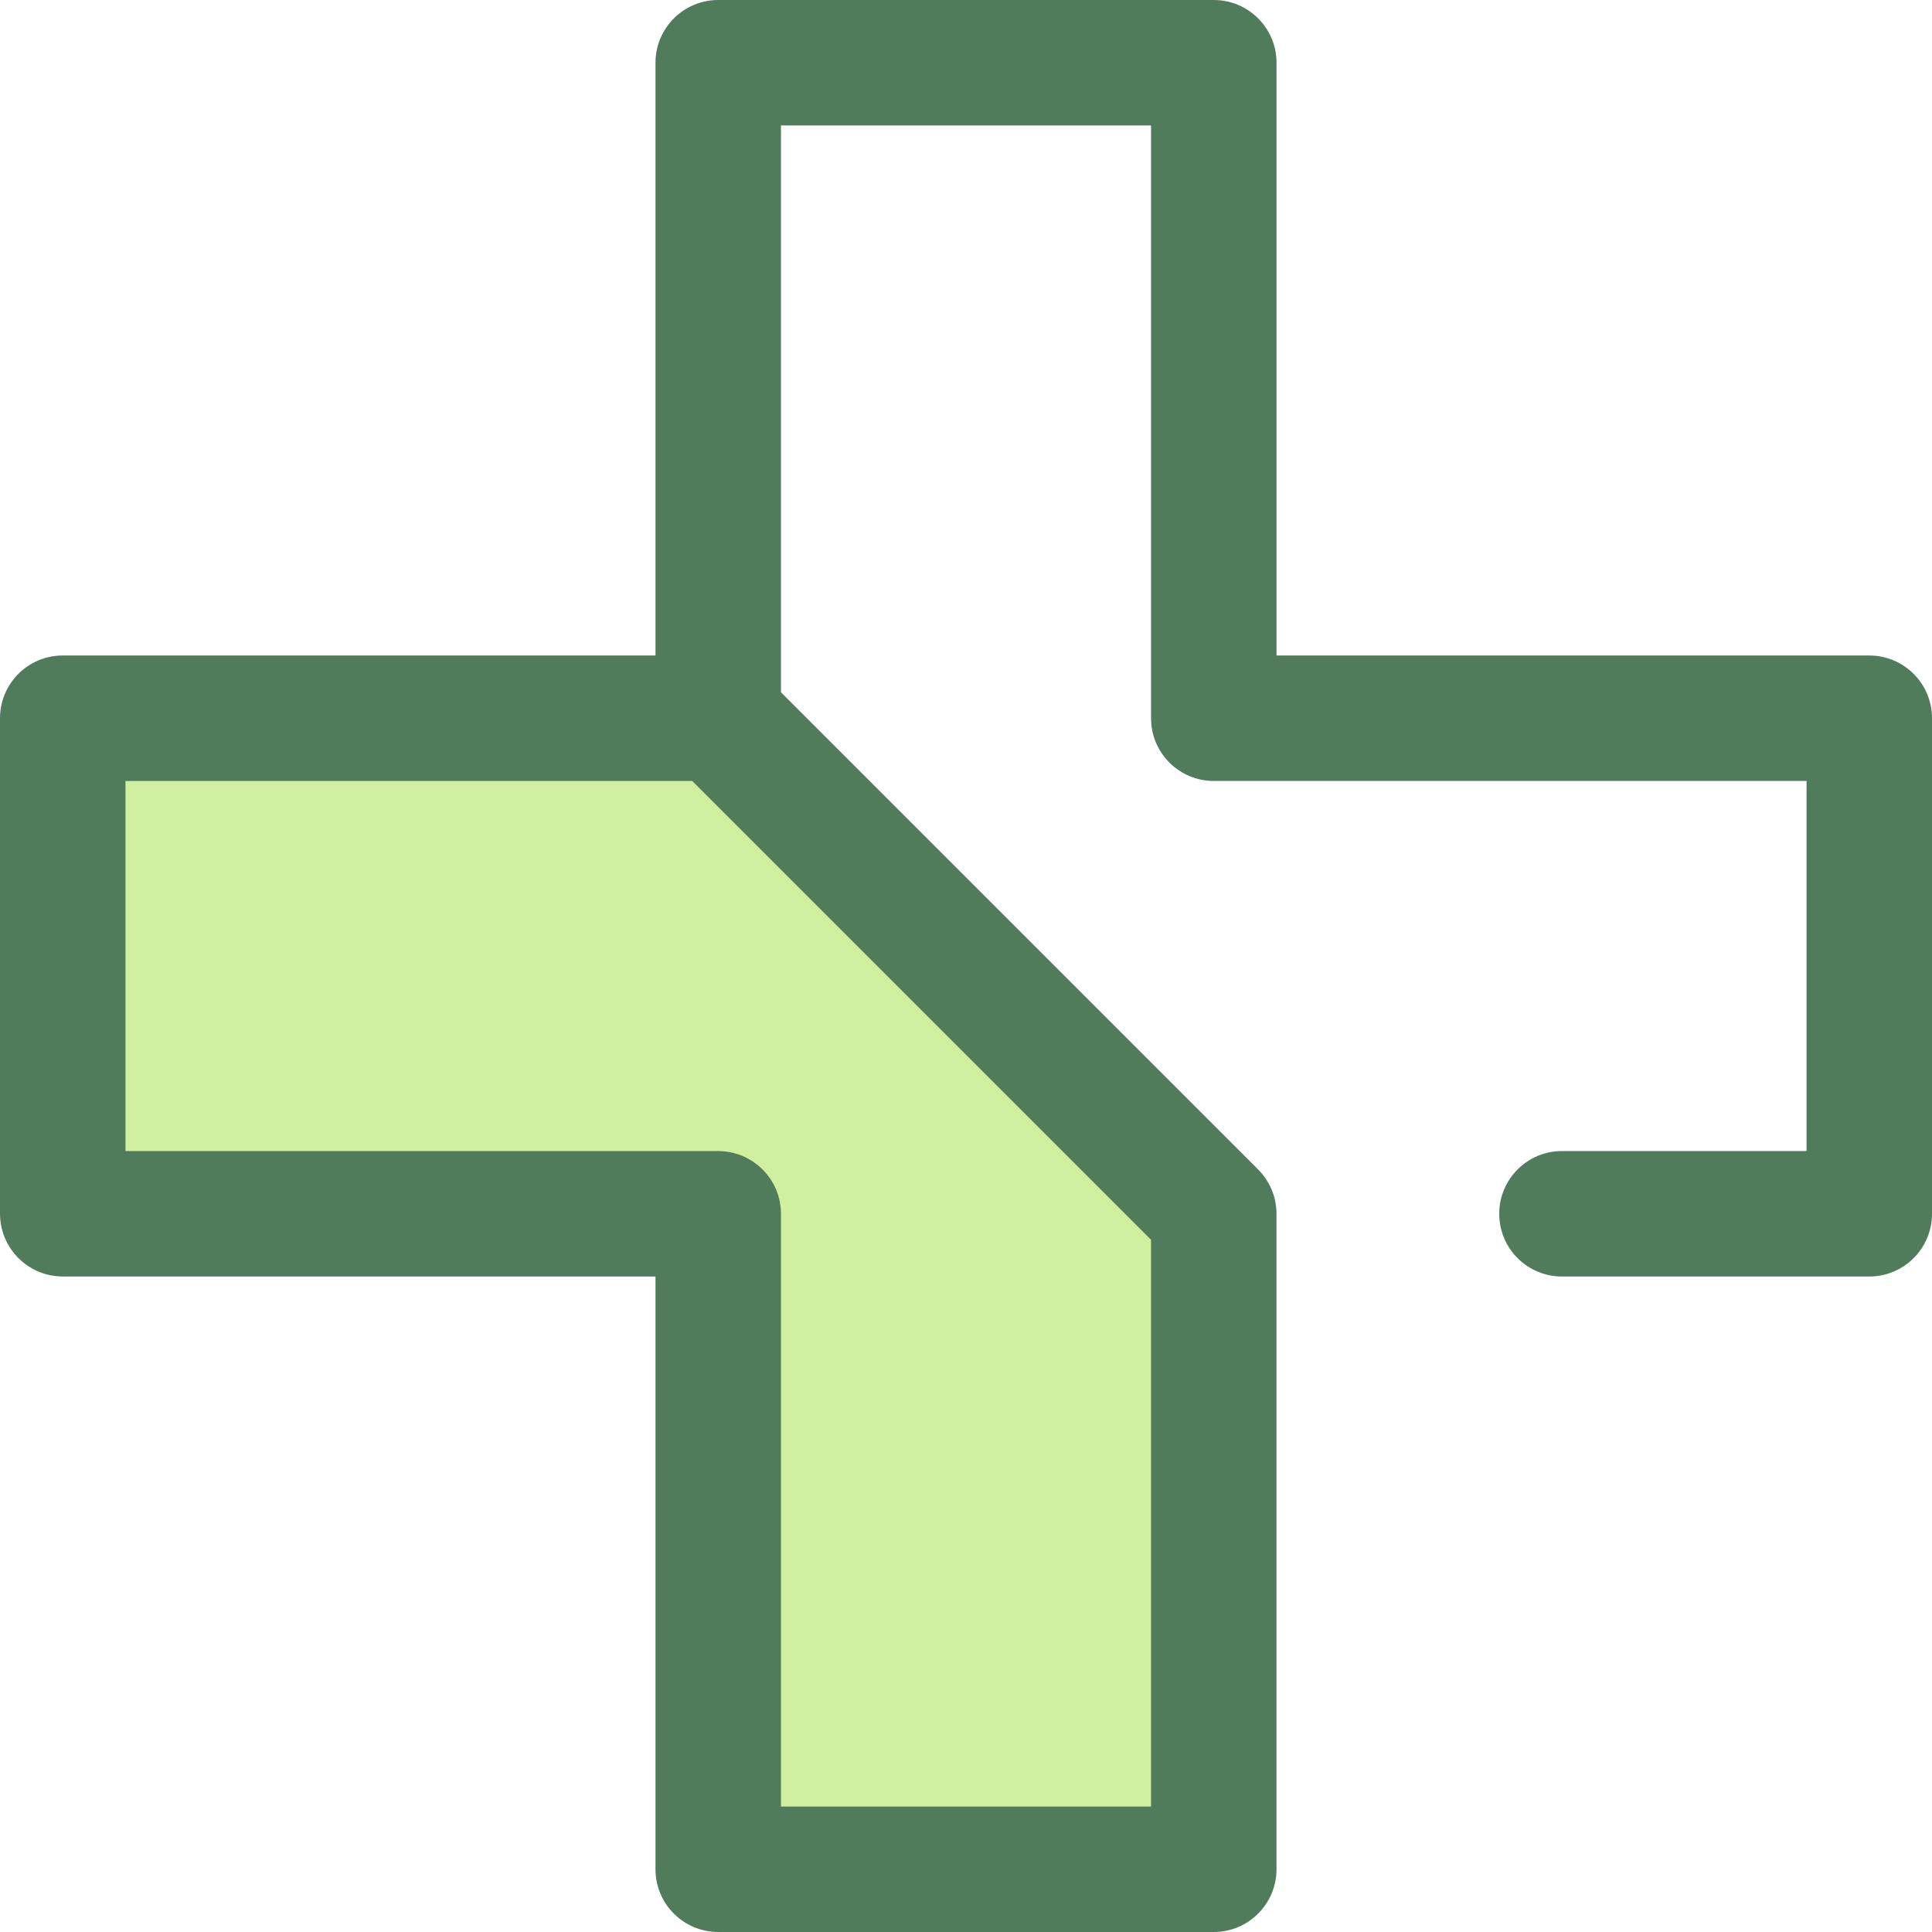
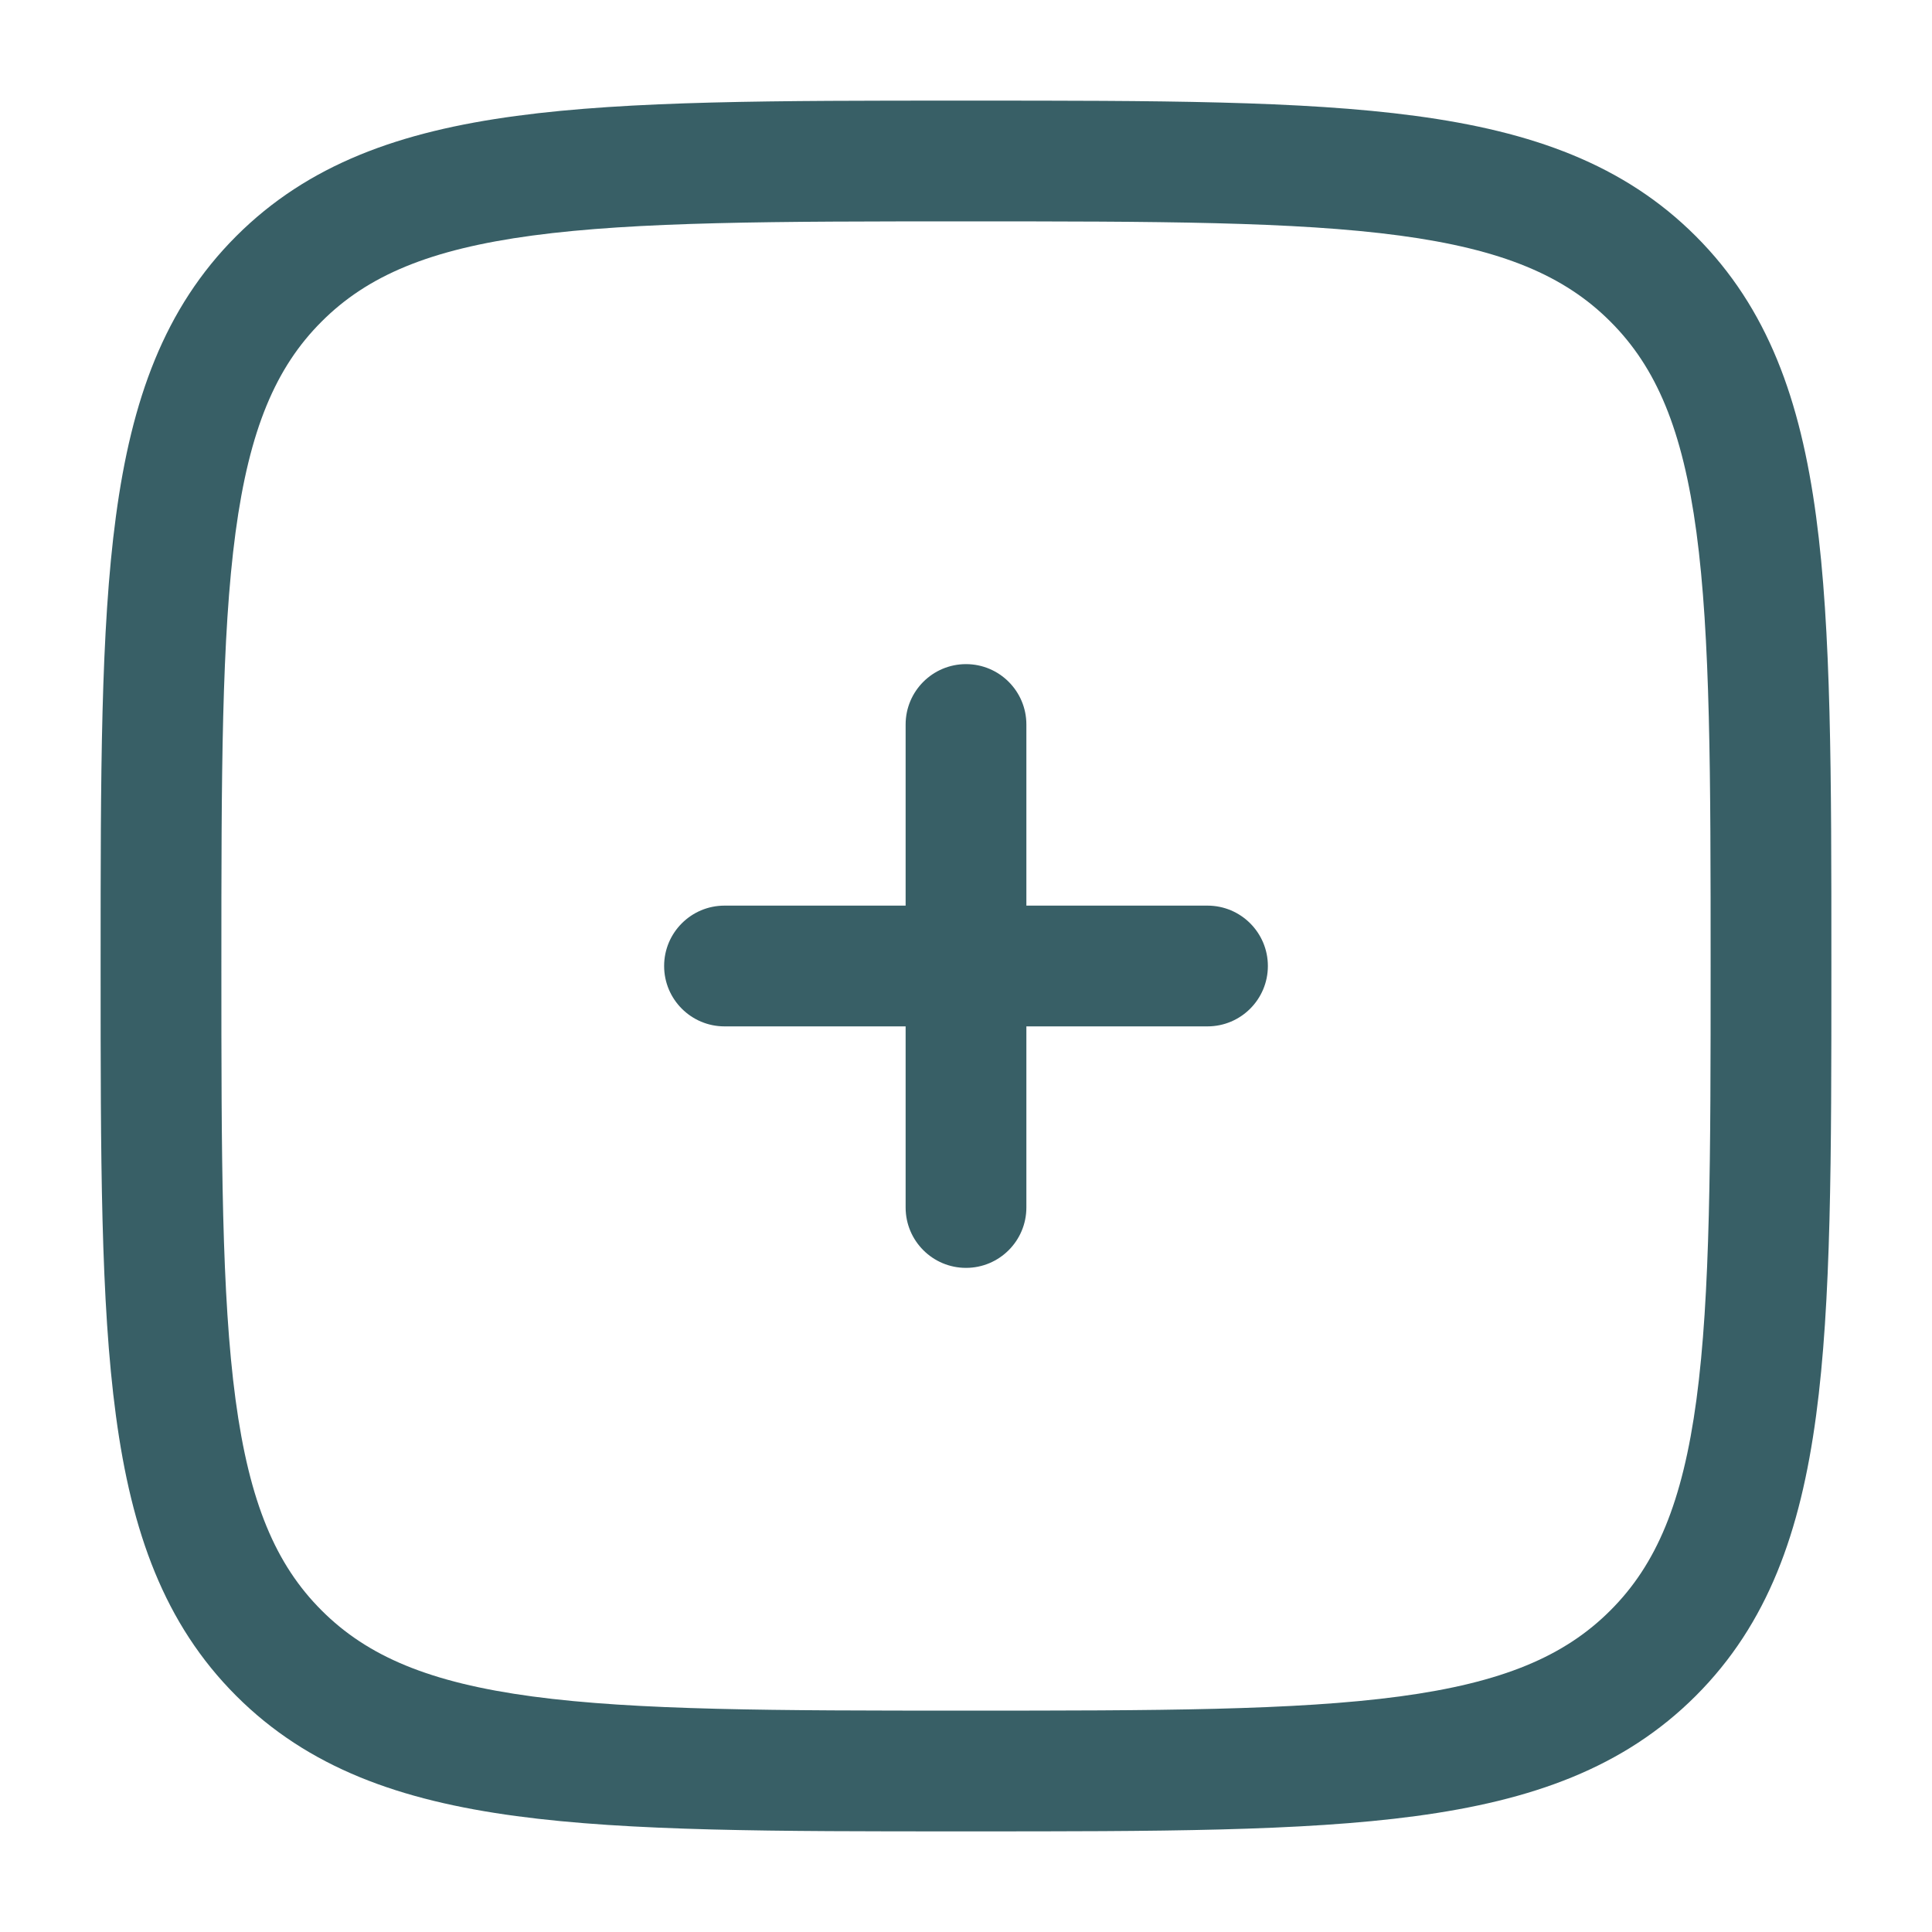
- <svg xmlns="http://www.w3.org/2000/svg" height="800px" width="800px" version="1.1" id="Layer_1" viewBox="0 0 511.998 511.998" xml:space="preserve">
-   <polygon style="fill:#CFF09E;" points="190.338,190.338 16.625,190.34 16.625,321.664 190.338,321.664 190.336,495.377   321.662,495.377 321.662,322.201 321.662,321.664 " />
-   <path style="fill:#507C5C;" d="M495.375,173.713H338.288V16.626c0-9.182-7.445-16.625-16.625-16.625H190.336  c-9.18,0-16.625,7.443-16.625,16.625v157.087H16.625C7.445,173.713,0,181.156,0,190.338l0,0v131.324l0,0  c0,0.557,0.028,1.111,0.085,1.659c0.04,0.399,0.108,0.79,0.176,1.18c0.025,0.143,0.037,0.289,0.066,0.432  c0.093,0.465,0.214,0.921,0.344,1.372c0.02,0.066,0.032,0.135,0.052,0.201c0.138,0.456,0.303,0.899,0.479,1.338  c0.025,0.063,0.043,0.128,0.07,0.191c0.171,0.409,0.366,0.806,0.567,1.199c0.047,0.091,0.085,0.185,0.133,0.274  c0.186,0.347,0.396,0.682,0.607,1.012c0.08,0.128,0.151,0.261,0.234,0.387c0.191,0.286,0.404,0.554,0.612,0.826  c0.121,0.16,0.233,0.328,0.361,0.482c0.206,0.251,0.434,0.484,0.653,0.723c0.145,0.156,0.278,0.323,0.431,0.474  c0.153,0.153,0.321,0.288,0.479,0.434c0.238,0.219,0.469,0.444,0.718,0.65c0.158,0.13,0.328,0.243,0.49,0.366  c0.269,0.206,0.537,0.417,0.82,0.607c0.131,0.088,0.269,0.161,0.402,0.244c0.328,0.206,0.655,0.412,0.996,0.597  c0.101,0.055,0.208,0.096,0.309,0.15c0.381,0.195,0.765,0.384,1.162,0.549c0.083,0.035,0.171,0.06,0.254,0.093  c0.417,0.166,0.838,0.324,1.272,0.456c0.103,0.032,0.211,0.052,0.314,0.081c0.414,0.118,0.831,0.231,1.257,0.316  c0.213,0.043,0.432,0.065,0.647,0.098c0.321,0.052,0.638,0.111,0.966,0.145c0.552,0.055,1.109,0.085,1.667,0.085H173.71v157.089  c0,9.182,7.445,16.625,16.625,16.625H321.66c9.18,0,16.625-7.443,16.625-16.625V321.664c0-0.557-0.028-1.111-0.083-1.659  c-0.04-0.404-0.11-0.8-0.178-1.195c-0.025-0.138-0.037-0.279-0.063-0.417c-0.095-0.477-0.218-0.944-0.354-1.406  c-0.017-0.055-0.027-0.111-0.042-0.165c-0.143-0.469-0.313-0.928-0.494-1.378c-0.02-0.05-0.035-0.101-0.055-0.15  c-0.176-0.426-0.377-0.838-0.589-1.244c-0.038-0.075-0.07-0.155-0.11-0.229c-0.196-0.364-0.414-0.713-0.635-1.061  c-0.071-0.111-0.133-0.229-0.206-0.339c-0.209-0.313-0.441-0.608-0.67-0.904c-0.103-0.133-0.195-0.273-0.303-0.404  c-0.269-0.328-0.56-0.637-0.853-0.943c-0.081-0.085-0.151-0.176-0.234-0.259L206.961,183.454V33.251h98.076v157.087  c0,9.182,7.445,16.625,16.625,16.625h157.087v98.076h-64.815c-9.18,0-16.625,7.443-16.625,16.625s7.445,16.625,16.625,16.625h81.44  c9.18,0,16.625-7.443,16.625-16.625V190.338C512,181.156,504.555,173.713,495.375,173.713z M305.037,478.752h-98.076V321.664  c0-0.557-0.028-1.111-0.083-1.659c-0.04-0.404-0.11-0.8-0.178-1.195c-0.025-0.138-0.037-0.279-0.063-0.417  c-0.095-0.477-0.218-0.944-0.354-1.406c-0.017-0.055-0.027-0.111-0.043-0.165c-0.143-0.469-0.311-0.928-0.494-1.378  c-0.02-0.05-0.035-0.101-0.055-0.15c-0.176-0.426-0.377-0.838-0.589-1.244c-0.038-0.075-0.07-0.155-0.11-0.229  c-0.196-0.364-0.414-0.713-0.635-1.061c-0.071-0.111-0.133-0.229-0.206-0.339c-0.209-0.313-0.441-0.608-0.67-0.904  c-0.103-0.133-0.195-0.273-0.303-0.404c-0.269-0.328-0.56-0.637-0.853-0.943c-0.081-0.085-0.151-0.176-0.234-0.259  c-0.078-0.078-0.166-0.146-0.246-0.223c-0.311-0.298-0.623-0.592-0.956-0.865c-0.123-0.101-0.258-0.19-0.384-0.286  c-0.304-0.236-0.607-0.472-0.926-0.685c-0.103-0.07-0.213-0.126-0.318-0.193c-0.354-0.226-0.712-0.449-1.082-0.647  c-0.07-0.037-0.143-0.066-0.213-0.103c-0.411-0.213-0.828-0.416-1.258-0.595c-0.047-0.02-0.096-0.033-0.143-0.053  c-0.452-0.183-0.913-0.352-1.385-0.495c-0.057-0.017-0.113-0.027-0.17-0.043c-0.461-0.135-0.926-0.258-1.401-0.352  c-0.14-0.028-0.283-0.04-0.422-0.065c-0.394-0.068-0.788-0.138-1.19-0.178c-0.549-0.055-1.102-0.083-1.659-0.083H33.249V206.97  h150.201l121.588,121.587v150.196H305.037z" />
+ <svg xmlns="http://www.w3.org/2000/svg" width="800px" height="800px" viewBox="0 0 24 24" fill="none">
+   <g id="SVGRepo_bgCarrier" stroke-width="0" />
+   <g id="SVGRepo_tracerCarrier" stroke-linecap="round" stroke-linejoin="round" />
+   <g id="SVGRepo_iconCarrier">
+     <path d="M12.75 9C12.75 8.586 12.414 8.25 12 8.25C11.586 8.25 11.25 8.586 11.25 9L11.25 11.25H9C8.586 11.25 8.25 11.586 8.25 12C8.25 12.414 8.586 12.75 9 12.75H11.25V15C11.25 15.414 11.586 15.75 12 15.75C12.414 15.75 12.75 15.414 12.75 15L12.75 12.75H15C15.414 12.75 15.75 12.414 15.75 12C15.75 11.586 15.414 11.25 15 11.25H12.75V9Z" fill="#385f66" />
+     <path fill-rule="evenodd" clip-rule="evenodd" d="M12.057 1.25H11.943C9.634 1.25 7.825 1.25 6.414 1.44C4.969 1.634 3.829 2.039 2.934 2.934C2.039 3.829 1.634 4.969 1.44 6.414C1.25 7.825 1.25 9.634 1.25 11.943V12.057C1.25 14.366 1.25 16.175 1.44 17.586C1.634 19.031 2.039 20.171 2.934 21.066C3.829 21.961 4.969 22.366 6.414 22.56C7.825 22.75 9.634 22.75 11.943 22.75H12.057C14.366 22.75 16.175 22.75 17.586 22.56C19.031 22.366 20.171 21.961 21.066 21.066C21.961 20.171 22.366 19.031 22.56 17.586C22.75 16.175 22.75 14.366 22.75 12.057V11.943C22.75 9.634 22.75 7.825 22.56 6.414C22.366 4.969 21.961 3.829 21.066 2.934C20.171 2.039 19.031 1.634 17.586 1.44C16.175 1.25 14.366 1.25 12.057 1.25ZM3.995 3.995C4.564 3.425 5.335 3.098 6.614 2.926C7.914 2.752 9.622 2.75 12 2.75C14.378 2.75 16.086 2.752 17.386 2.926C18.665 3.098 19.436 3.425 20.005 3.995C20.575 4.564 20.902 5.335 21.074 6.614C21.248 7.914 21.25 9.622 21.25 12C21.25 14.378 21.248 16.086 21.074 17.386C20.902 18.665 20.575 19.436 20.005 20.005C19.436 20.575 18.665 20.902 17.386 21.074C16.086 21.248 14.378 21.25 12 21.25C9.622 21.25 7.914 21.248 6.614 21.074C5.335 20.902 4.564 20.575 3.995 20.005C3.425 19.436 3.098 18.665 2.926 17.386C2.752 16.086 2.75 14.378 2.75 12C2.75 9.622 2.752 7.914 2.926 6.614C3.098 5.335 3.425 4.564 3.995 3.995Z" fill="#385f66" />
+   </g>
</svg>
